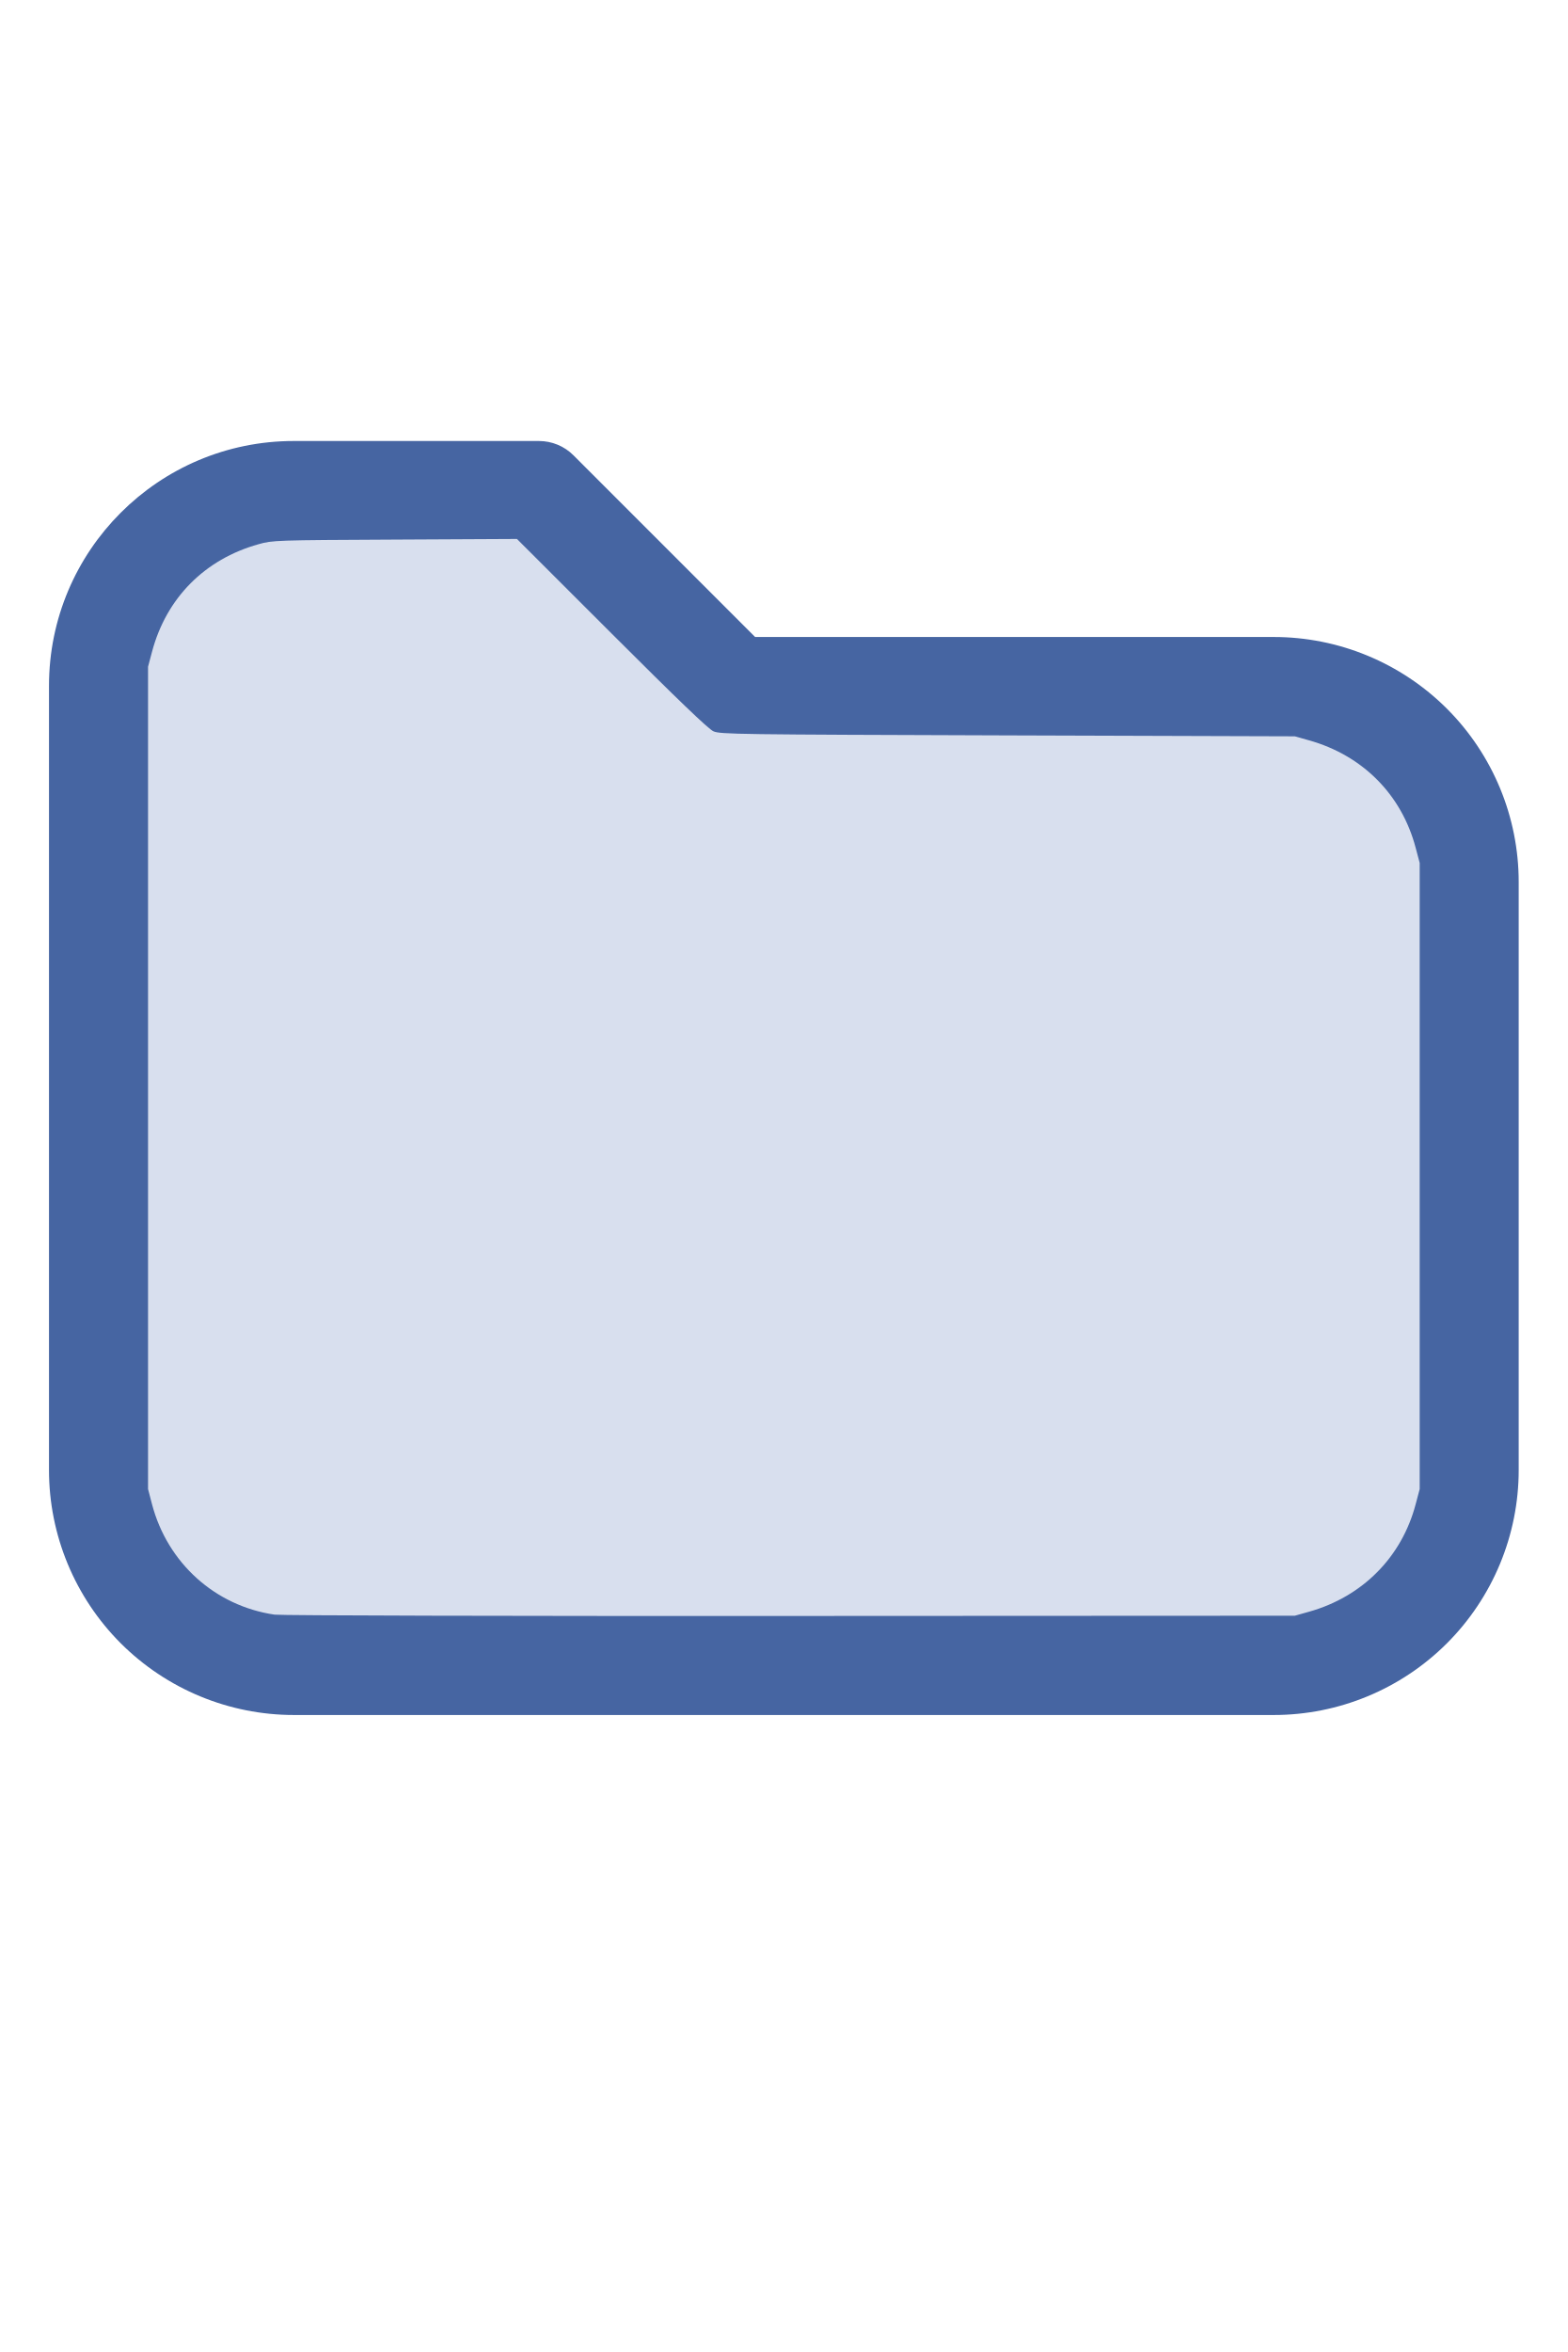
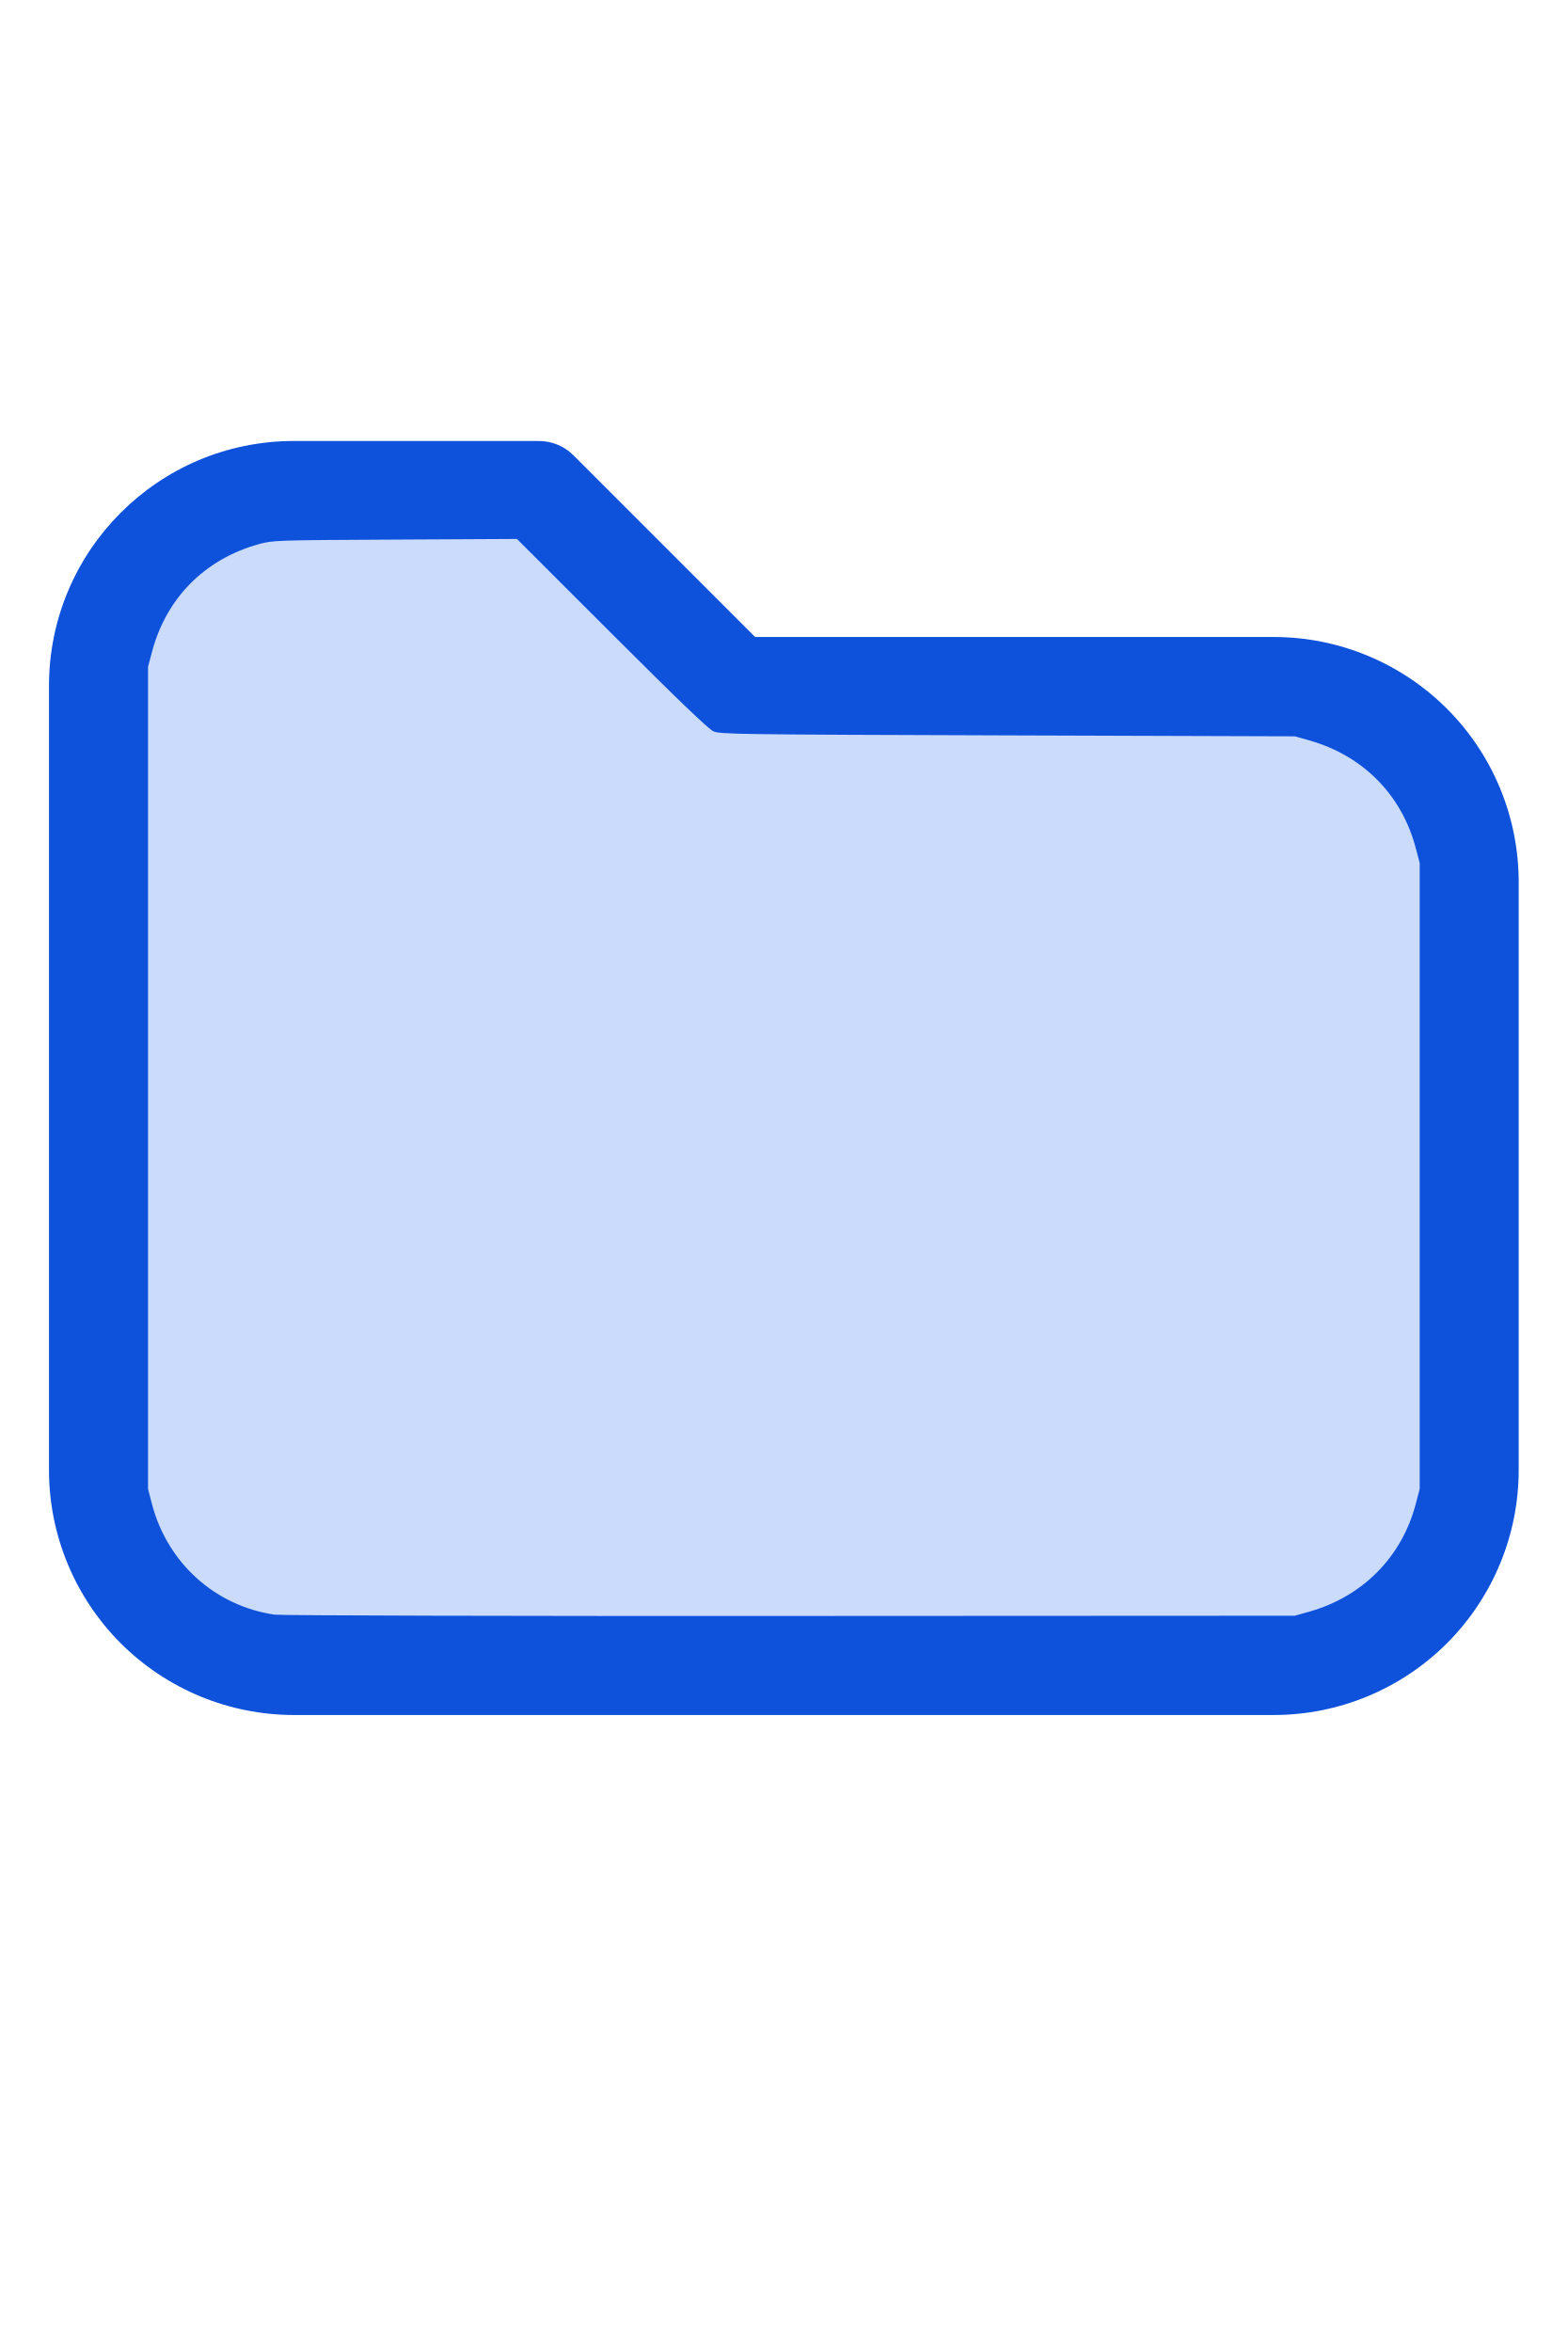
<svg xmlns="http://www.w3.org/2000/svg" version="1.1" width="16" height="24" viewBox="0 0 32 32" xml:space="preserve">
-   <g style="fill:#4665A2;">
+   <g style="fill:#0E52DB;">
    <path d="M1,5.998l-0,16.002c-0,1.326 0.527,2.598 1.464,3.536c0.938,0.937 2.21,1.464 3.536,1.464c5.322,0 14.678,-0 20,0c1.326,0 2.598,-0.527 3.536,-1.464c0.937,-0.938 1.464,-2.21 1.464,-3.536c0,-3.486 0,-8.514 0,-12c0,-1.326 -0.527,-2.598 -1.464,-3.536c-0.938,-0.937 -2.21,-1.464 -3.536,-1.464c-0,0 -10.586,0 -10.586,0c0,-0 -3.707,-3.707 -3.707,-3.707c-0.187,-0.188 -0.442,-0.293 -0.707,-0.293l-5.002,0c-2.76,0 -4.998,2.238 -4.998,4.998Zm2,-0l-0,16.002c-0,0.796 0.316,1.559 0.879,2.121c0.562,0.563 1.325,0.879 2.121,0.879l20,0c0.796,0 1.559,-0.316 2.121,-0.879c0.563,-0.562 0.879,-1.325 0.879,-2.121c0,-3.486 0,-8.514 0,-12c0,-0.796 -0.316,-1.559 -0.879,-2.121c-0.562,-0.563 -1.325,-0.879 -2.121,-0.879c-7.738,0 -11,0 -11,0c-0.265,0 -0.52,-0.105 -0.707,-0.293c-0,0 -3.707,-3.707 -3.707,-3.707c-0,0 -4.588,0 -4.588,0c-1.656,0 -2.998,1.342 -2.998,2.998Z" />
  </g>
-   <g style="fill:#D8DFEE;stroke-width:0;">
+   <g style="fill:#CBDBFB;stroke-width:0;">
    <path d="M 5.606,24.952 C 4.392,24.775 3.42,23.9 3.103,22.699 L 3.022,22.389 V 13.998 5.606 L 3.104,5.298 C 3.396,4.203 4.18,3.412 5.279,3.106 5.565,3.026 5.615,3.024 8.061,3.012 l 2.491,-0.013 1.932,1.93 c 1.344,1.343 1.976,1.95 2.078,1.995 0.137,0.062 0.474,0.066 6.007,0.084 l 5.861,0.019 0.291,0.082 c 1.095,0.308 1.89,1.109 2.176,2.193 l 0.082,0.309 V 16 22.389 l -0.082,0.309 c -0.284,1.079 -1.086,1.888 -2.176,2.194 l -0.291,0.082 -10.303,0.005 c -5.7,0.003 -10.4,-0.009 -10.521,-0.027 z" />
  </g>
</svg>
